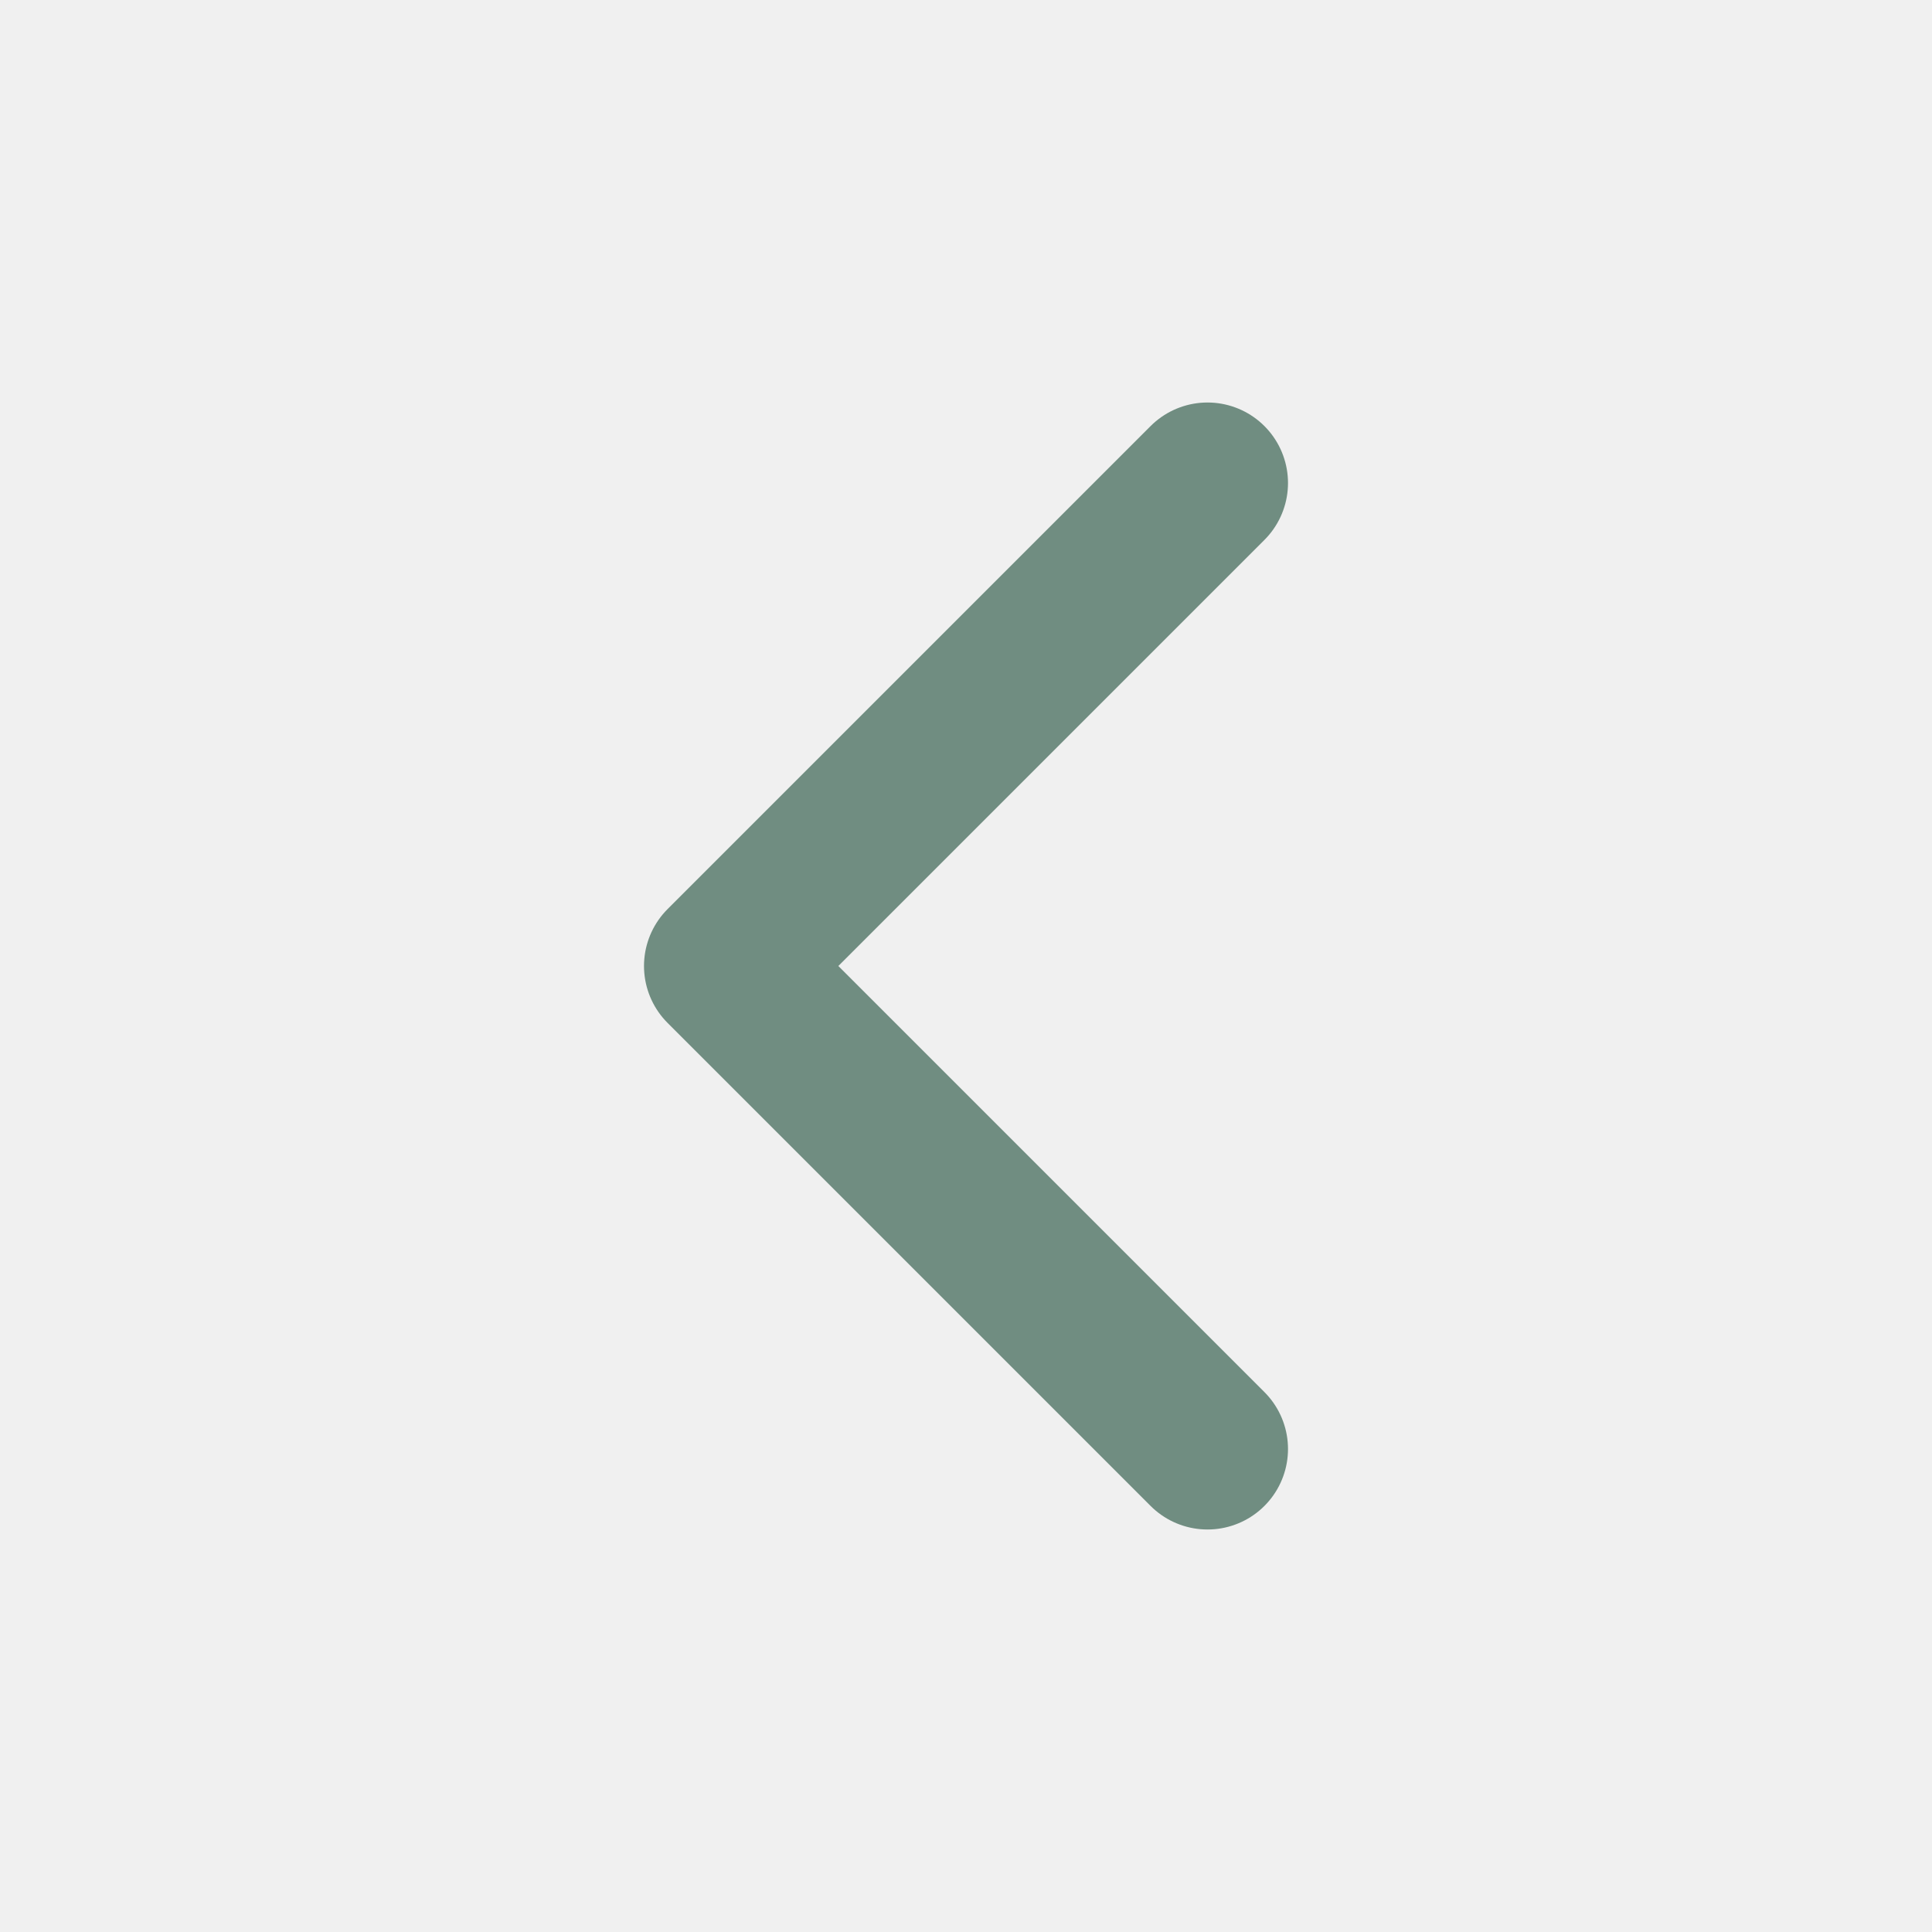
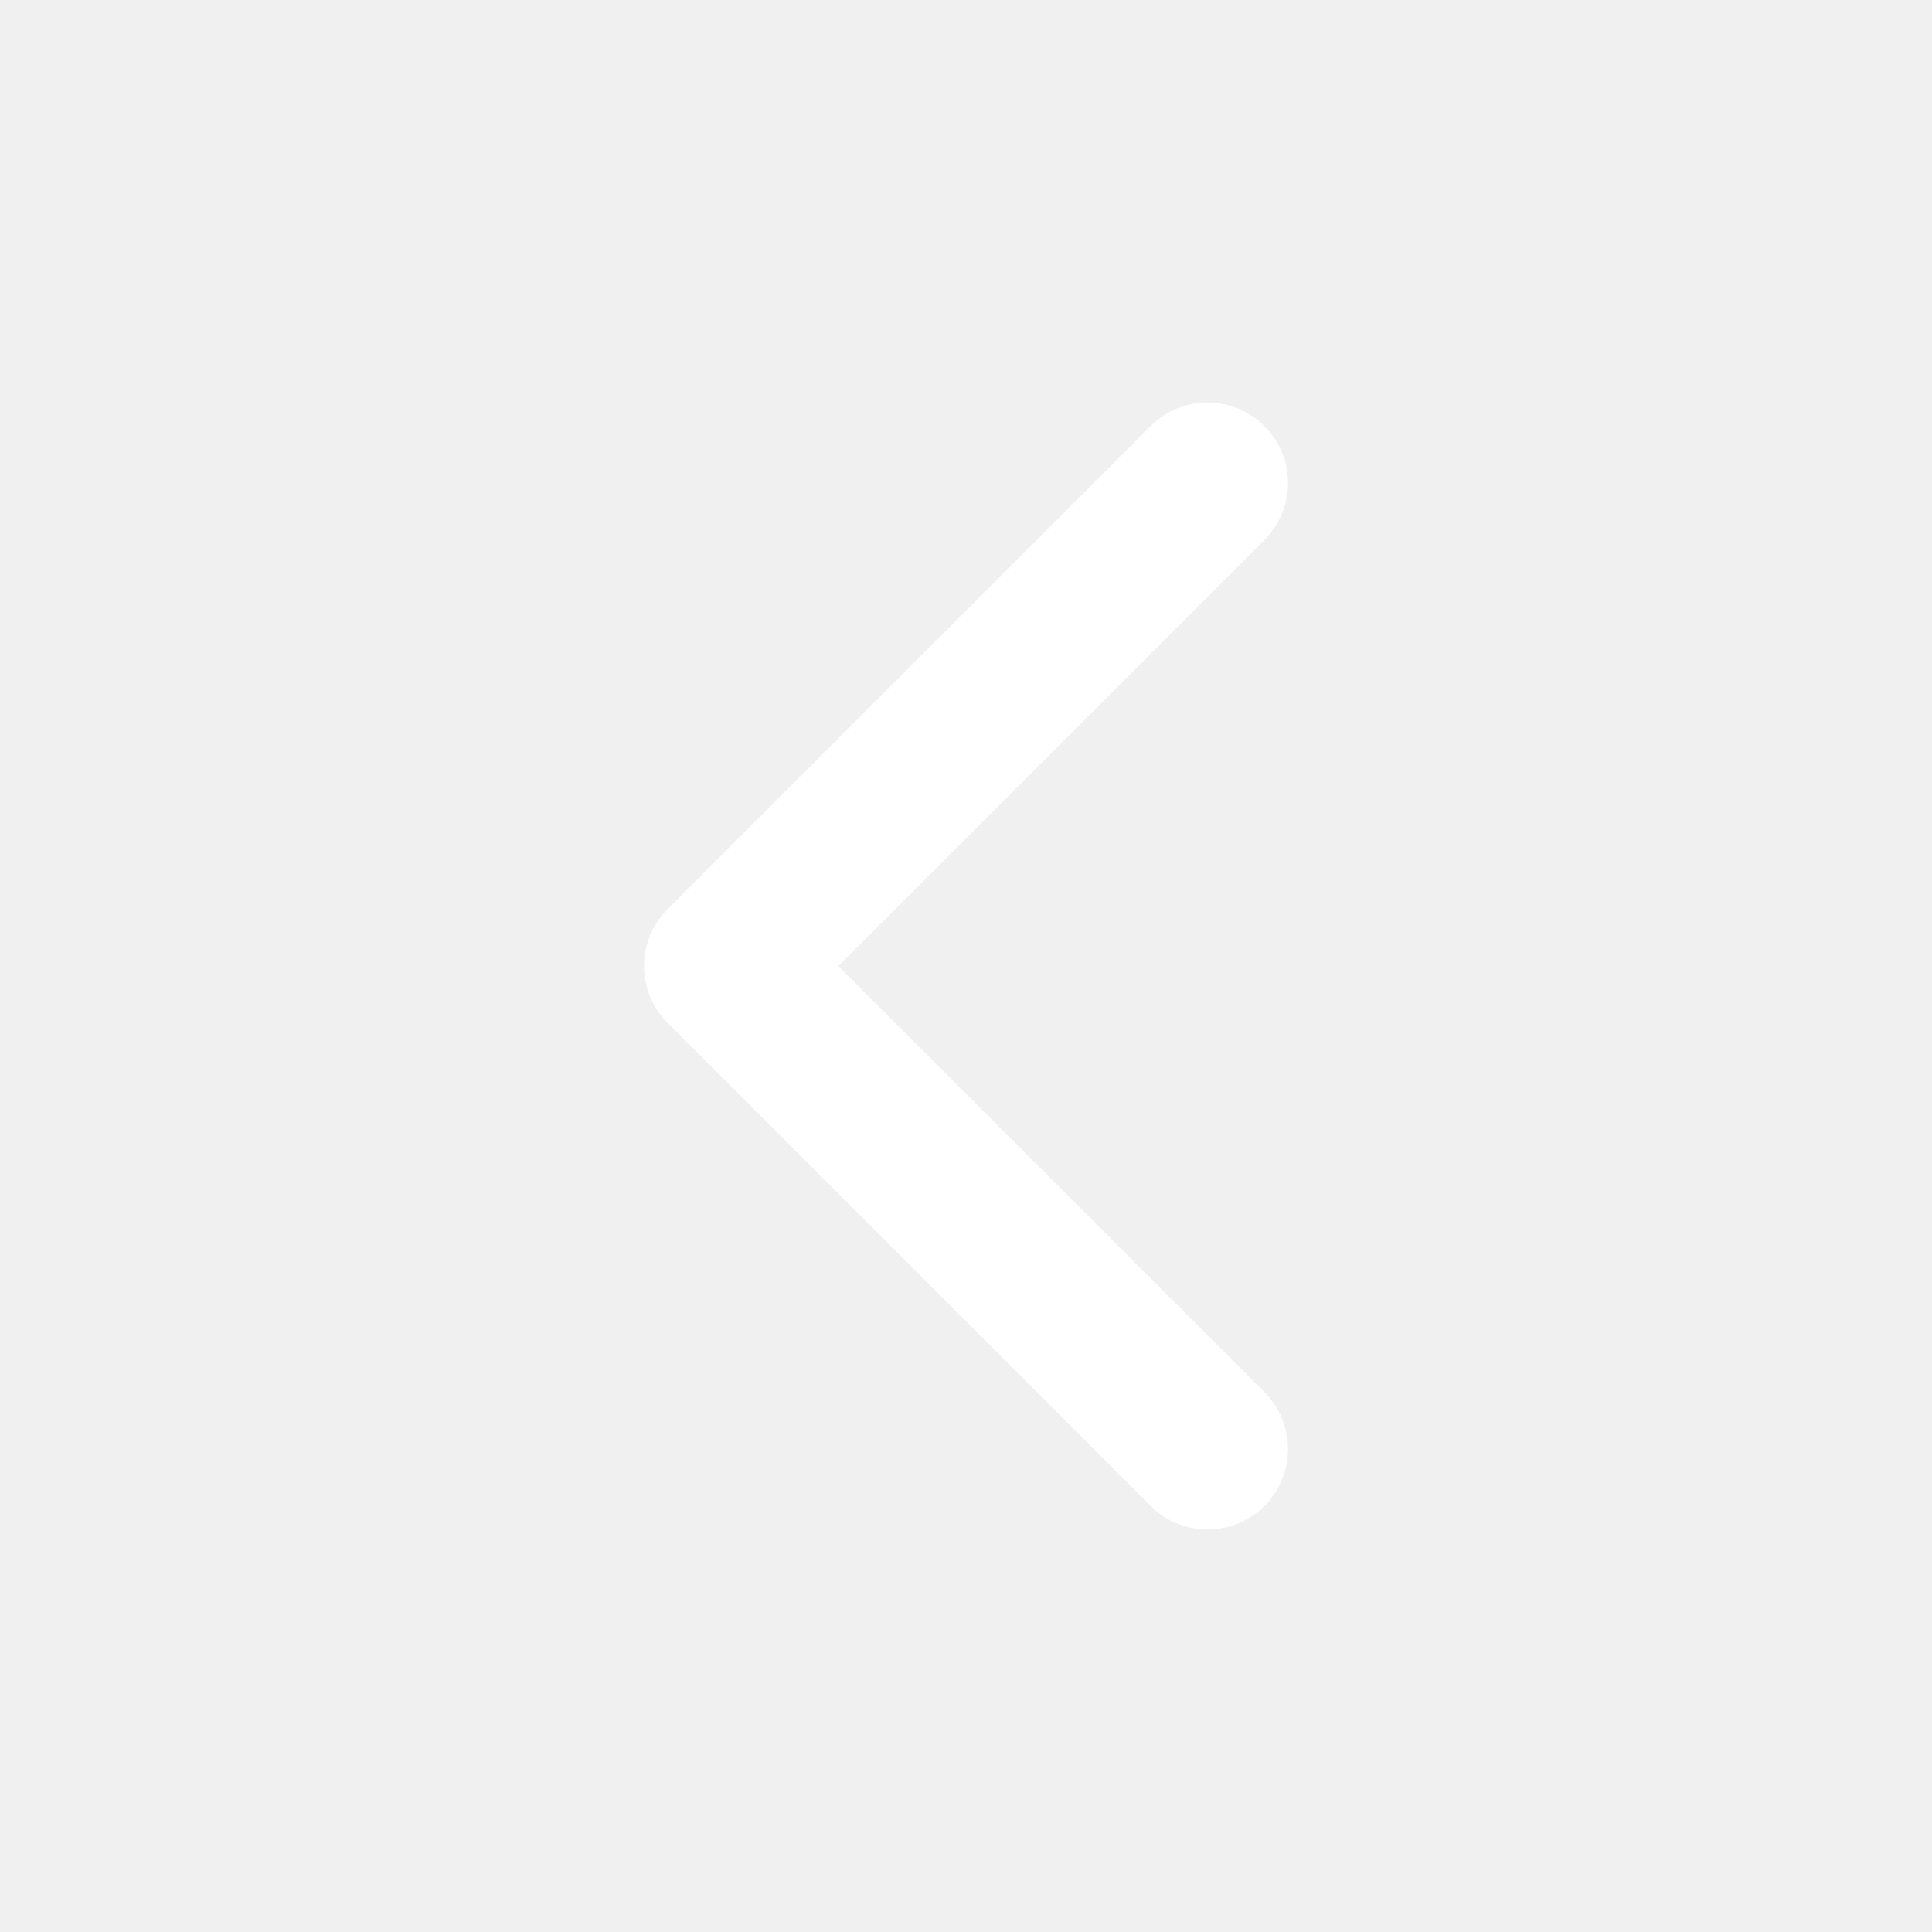
- <svg xmlns="http://www.w3.org/2000/svg" width="24" height="24" viewBox="0 0 24 24" fill="none" stroke="#708d81" stroke-width="2" stroke-linecap="round" stroke-linejoin="round" class="icon icon-tabler icons-tabler-outline icon-tabler-chevron-left">
+ <svg xmlns="http://www.w3.org/2000/svg" width="24" height="24" viewBox="0 0 24 24" fill="none" stroke="#ffffff" stroke-width="2" stroke-linecap="round" stroke-linejoin="round" class="icon icon-tabler icons-tabler-outline icon-tabler-chevron-left">
  <path stroke="none" d="M0 0h24v24H0z" fill="none" />
  <path d="M15 6l-6 6l6 6" />
</svg>
